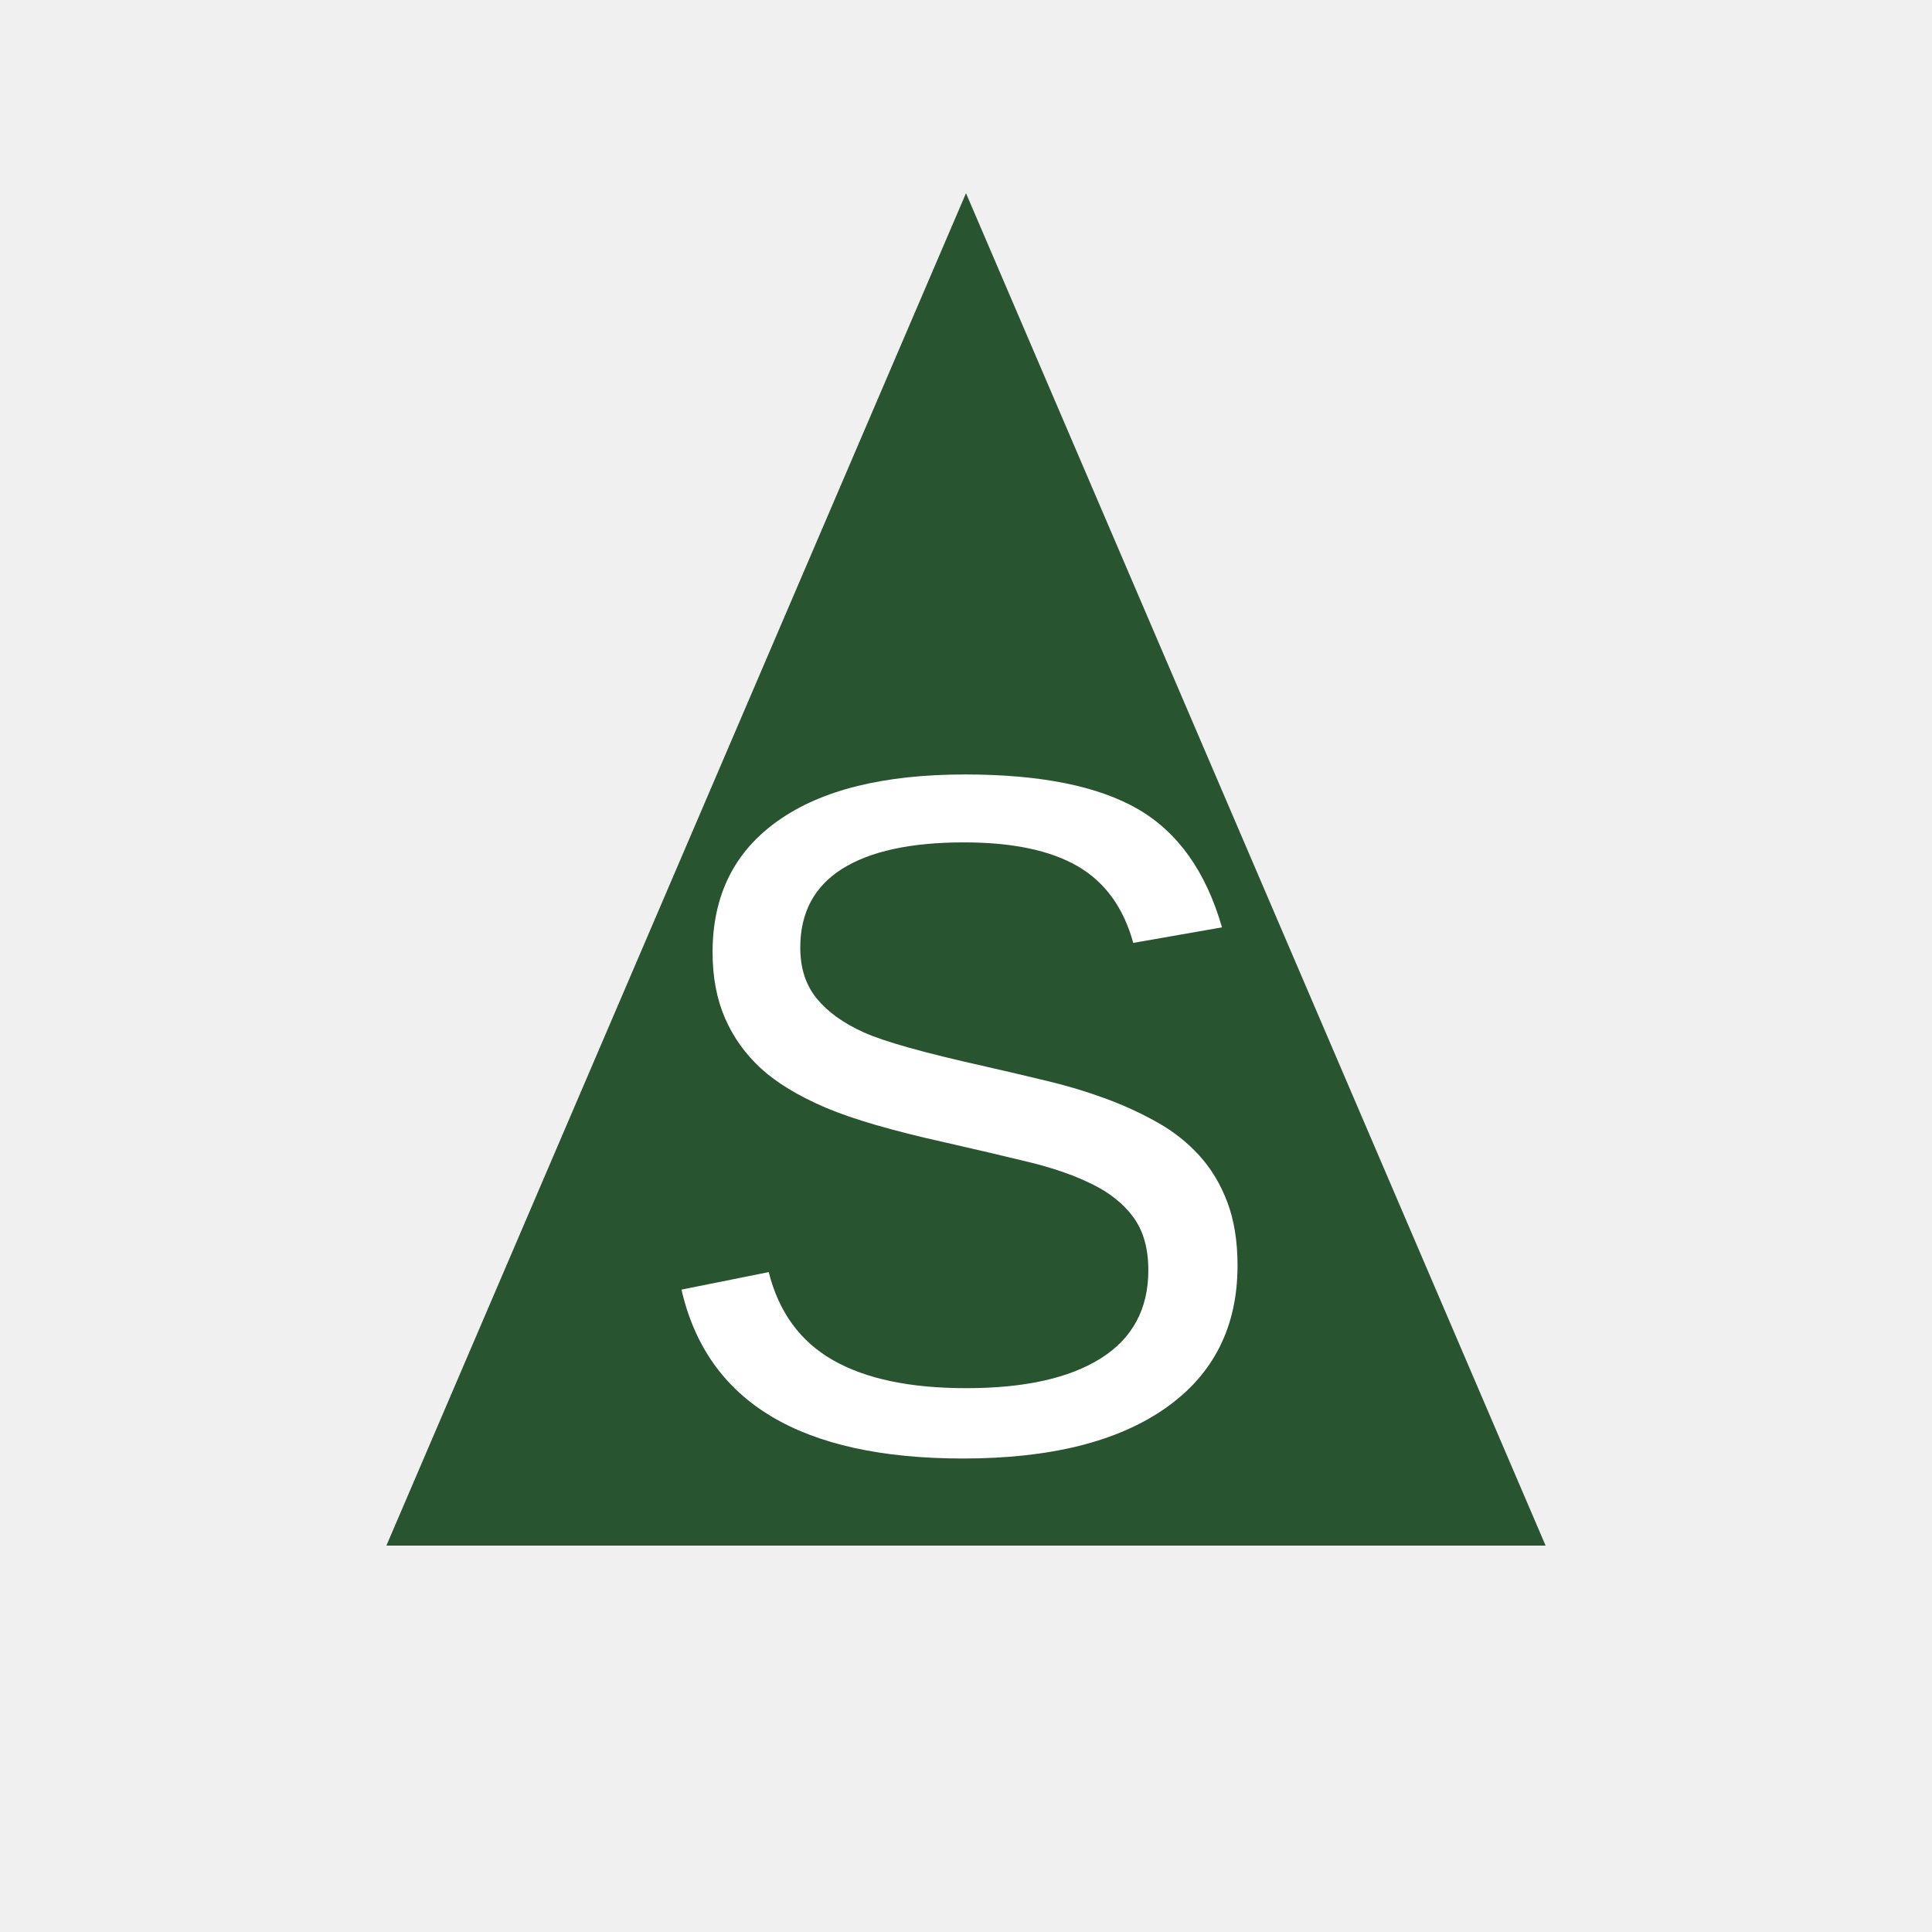
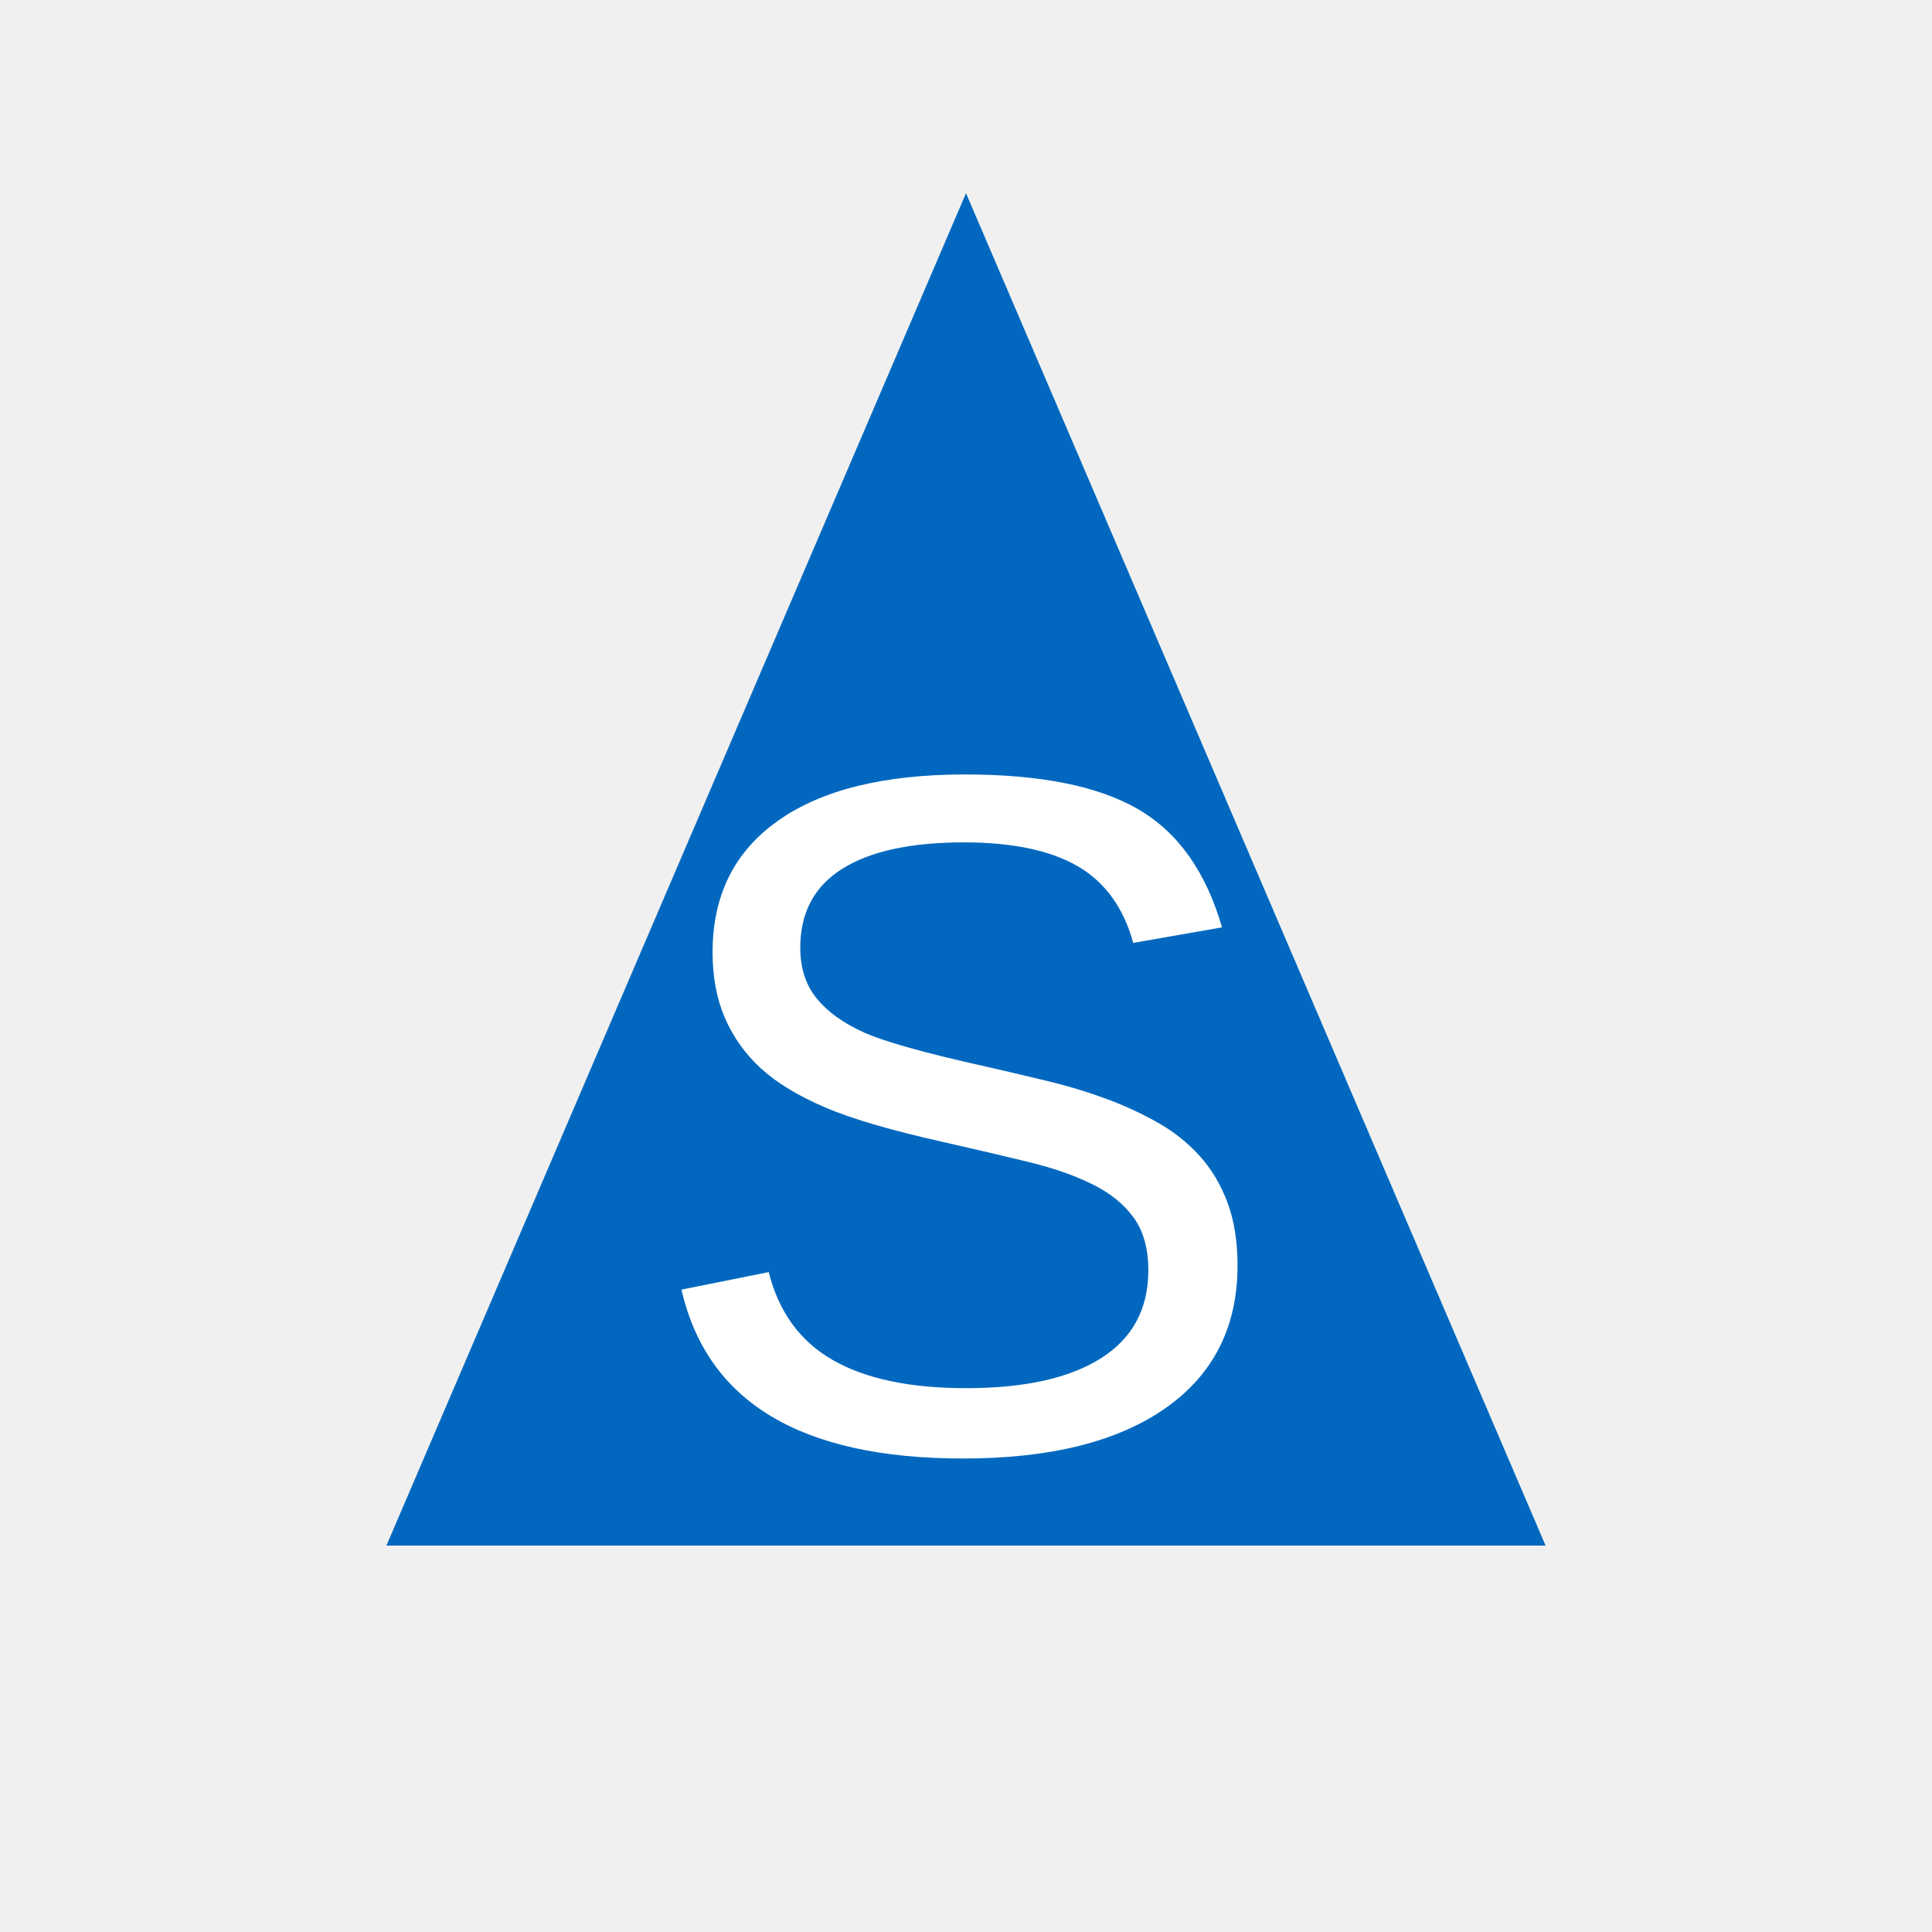
<svg xmlns="http://www.w3.org/2000/svg" width="200" height="200">
-   <polygon points="100,20 40,160 160,160" fill="#285430" />
+   <polygon points="100,20 40,160 160,160" fill="#0268BF" />
  <text x="66" y="150" font-family="Arial" font-size="100" fill="white">S</text>
</svg>
